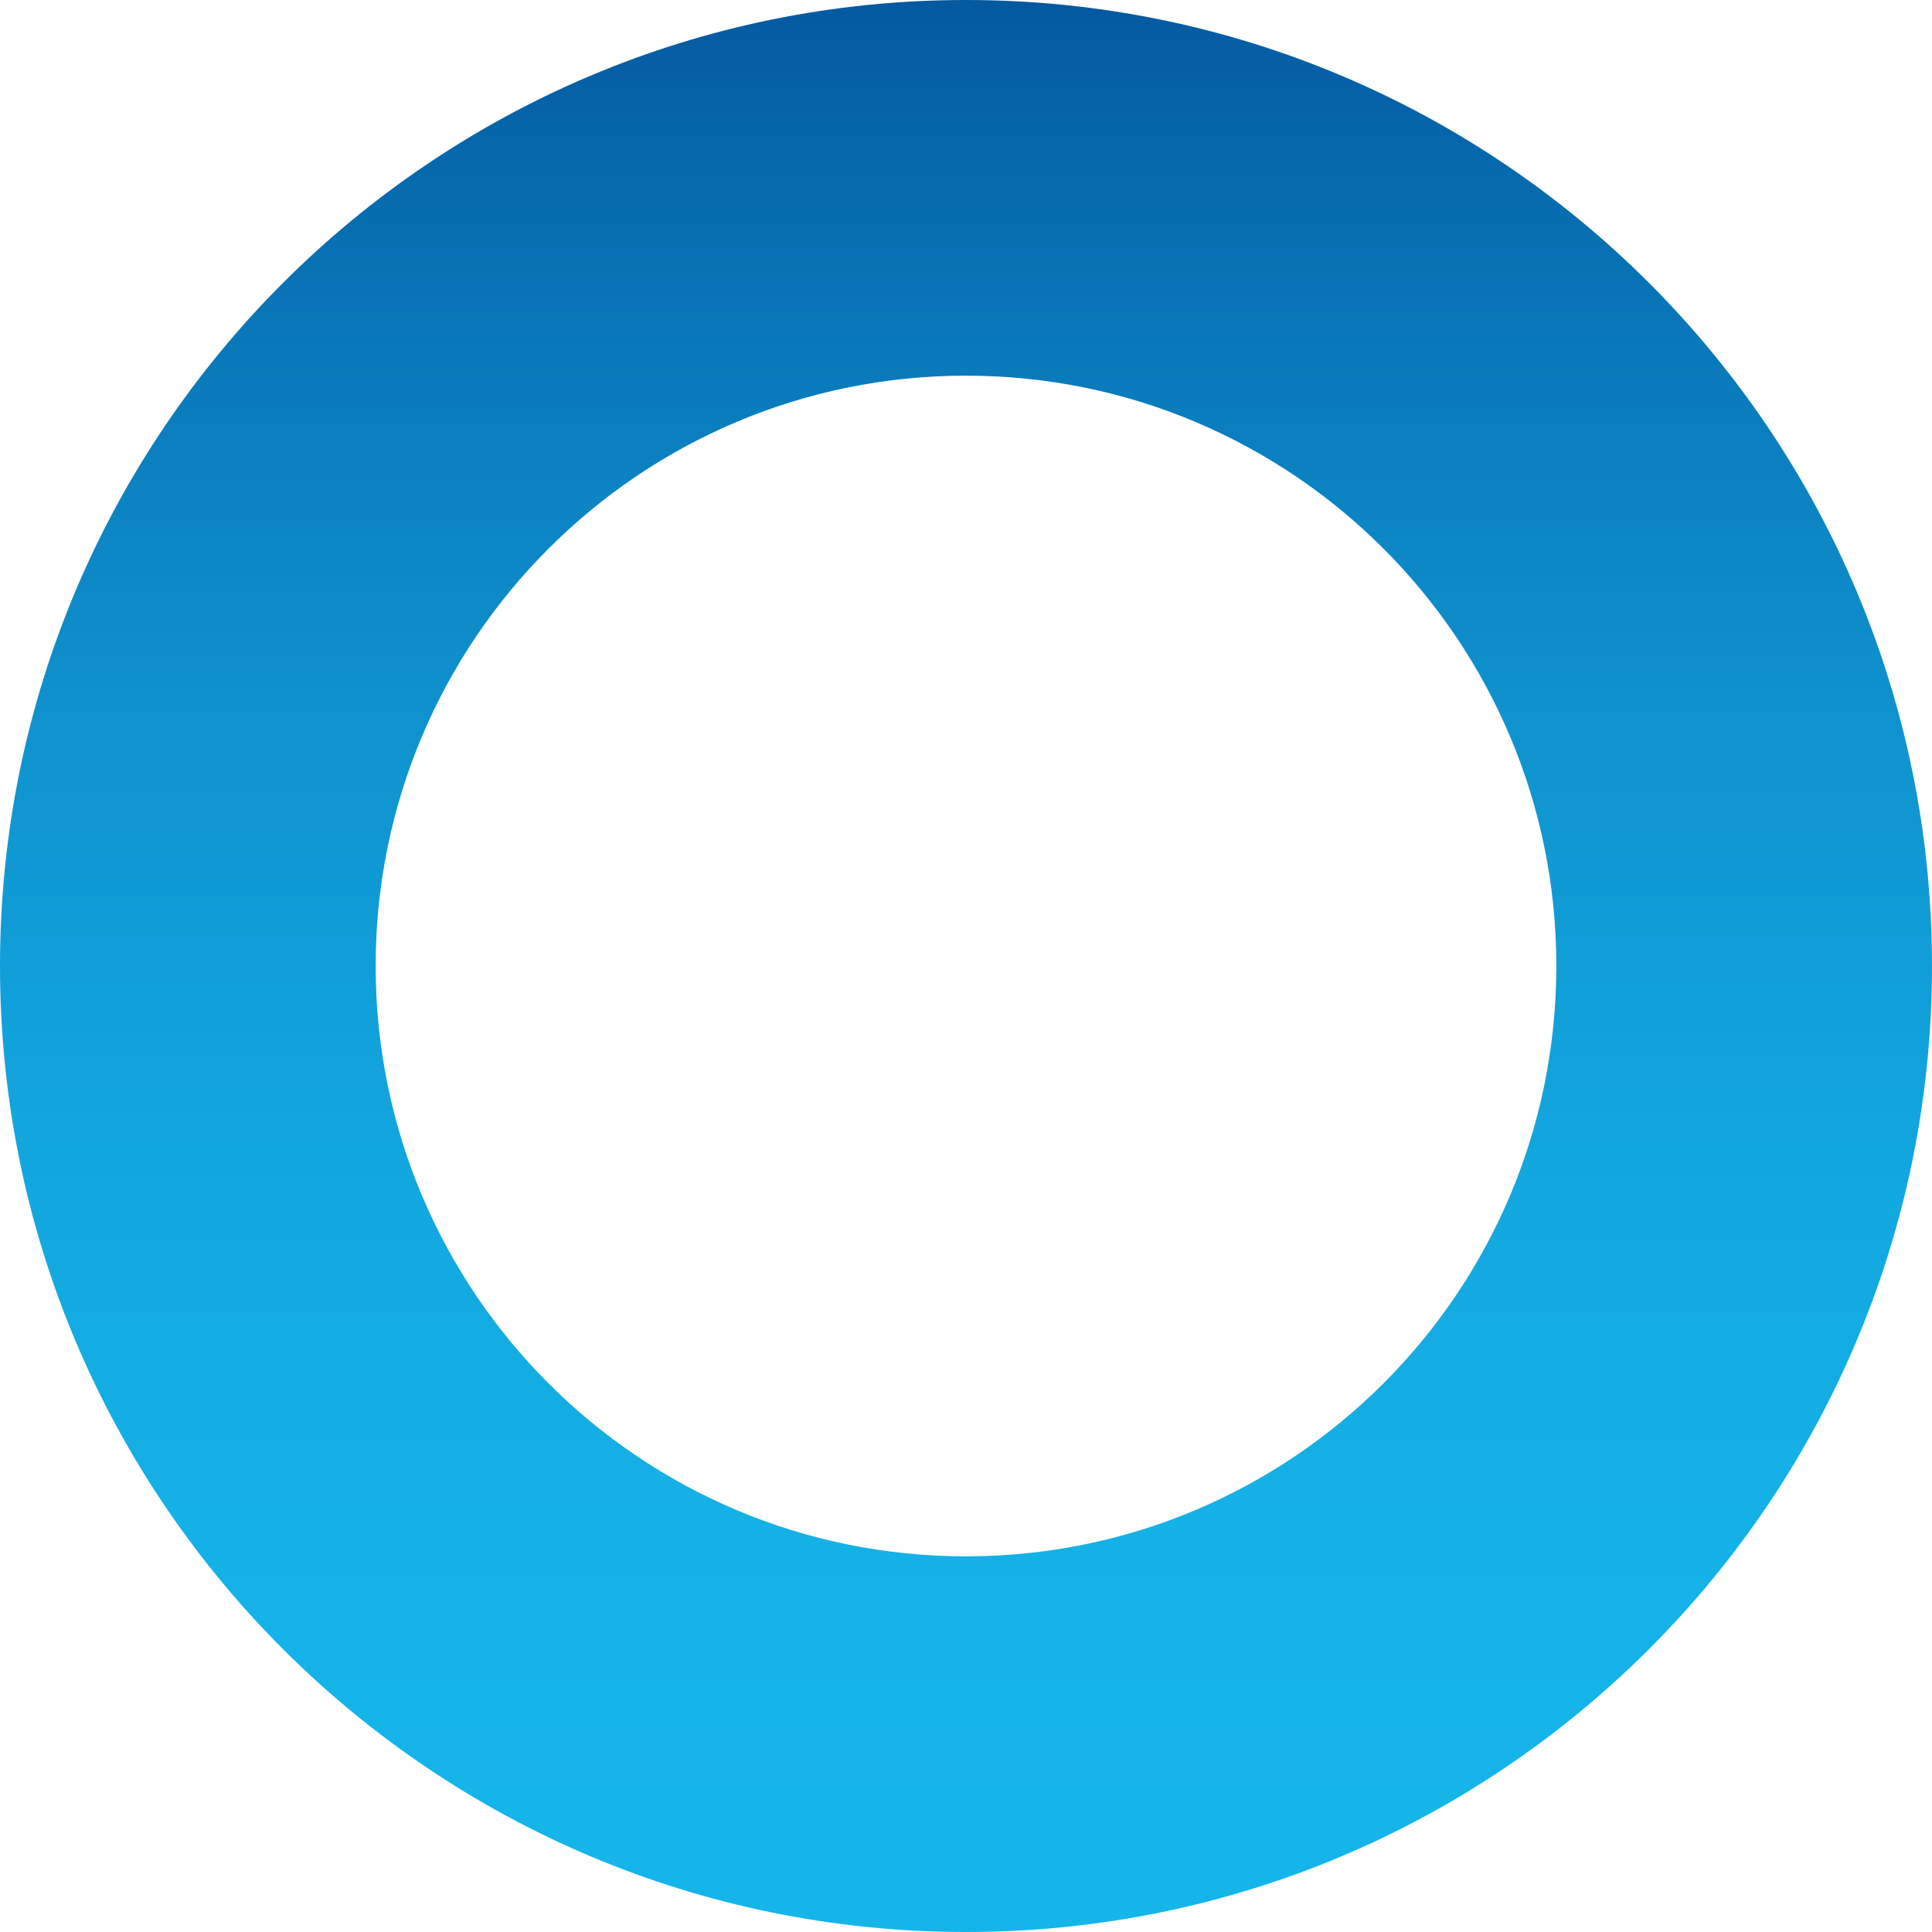
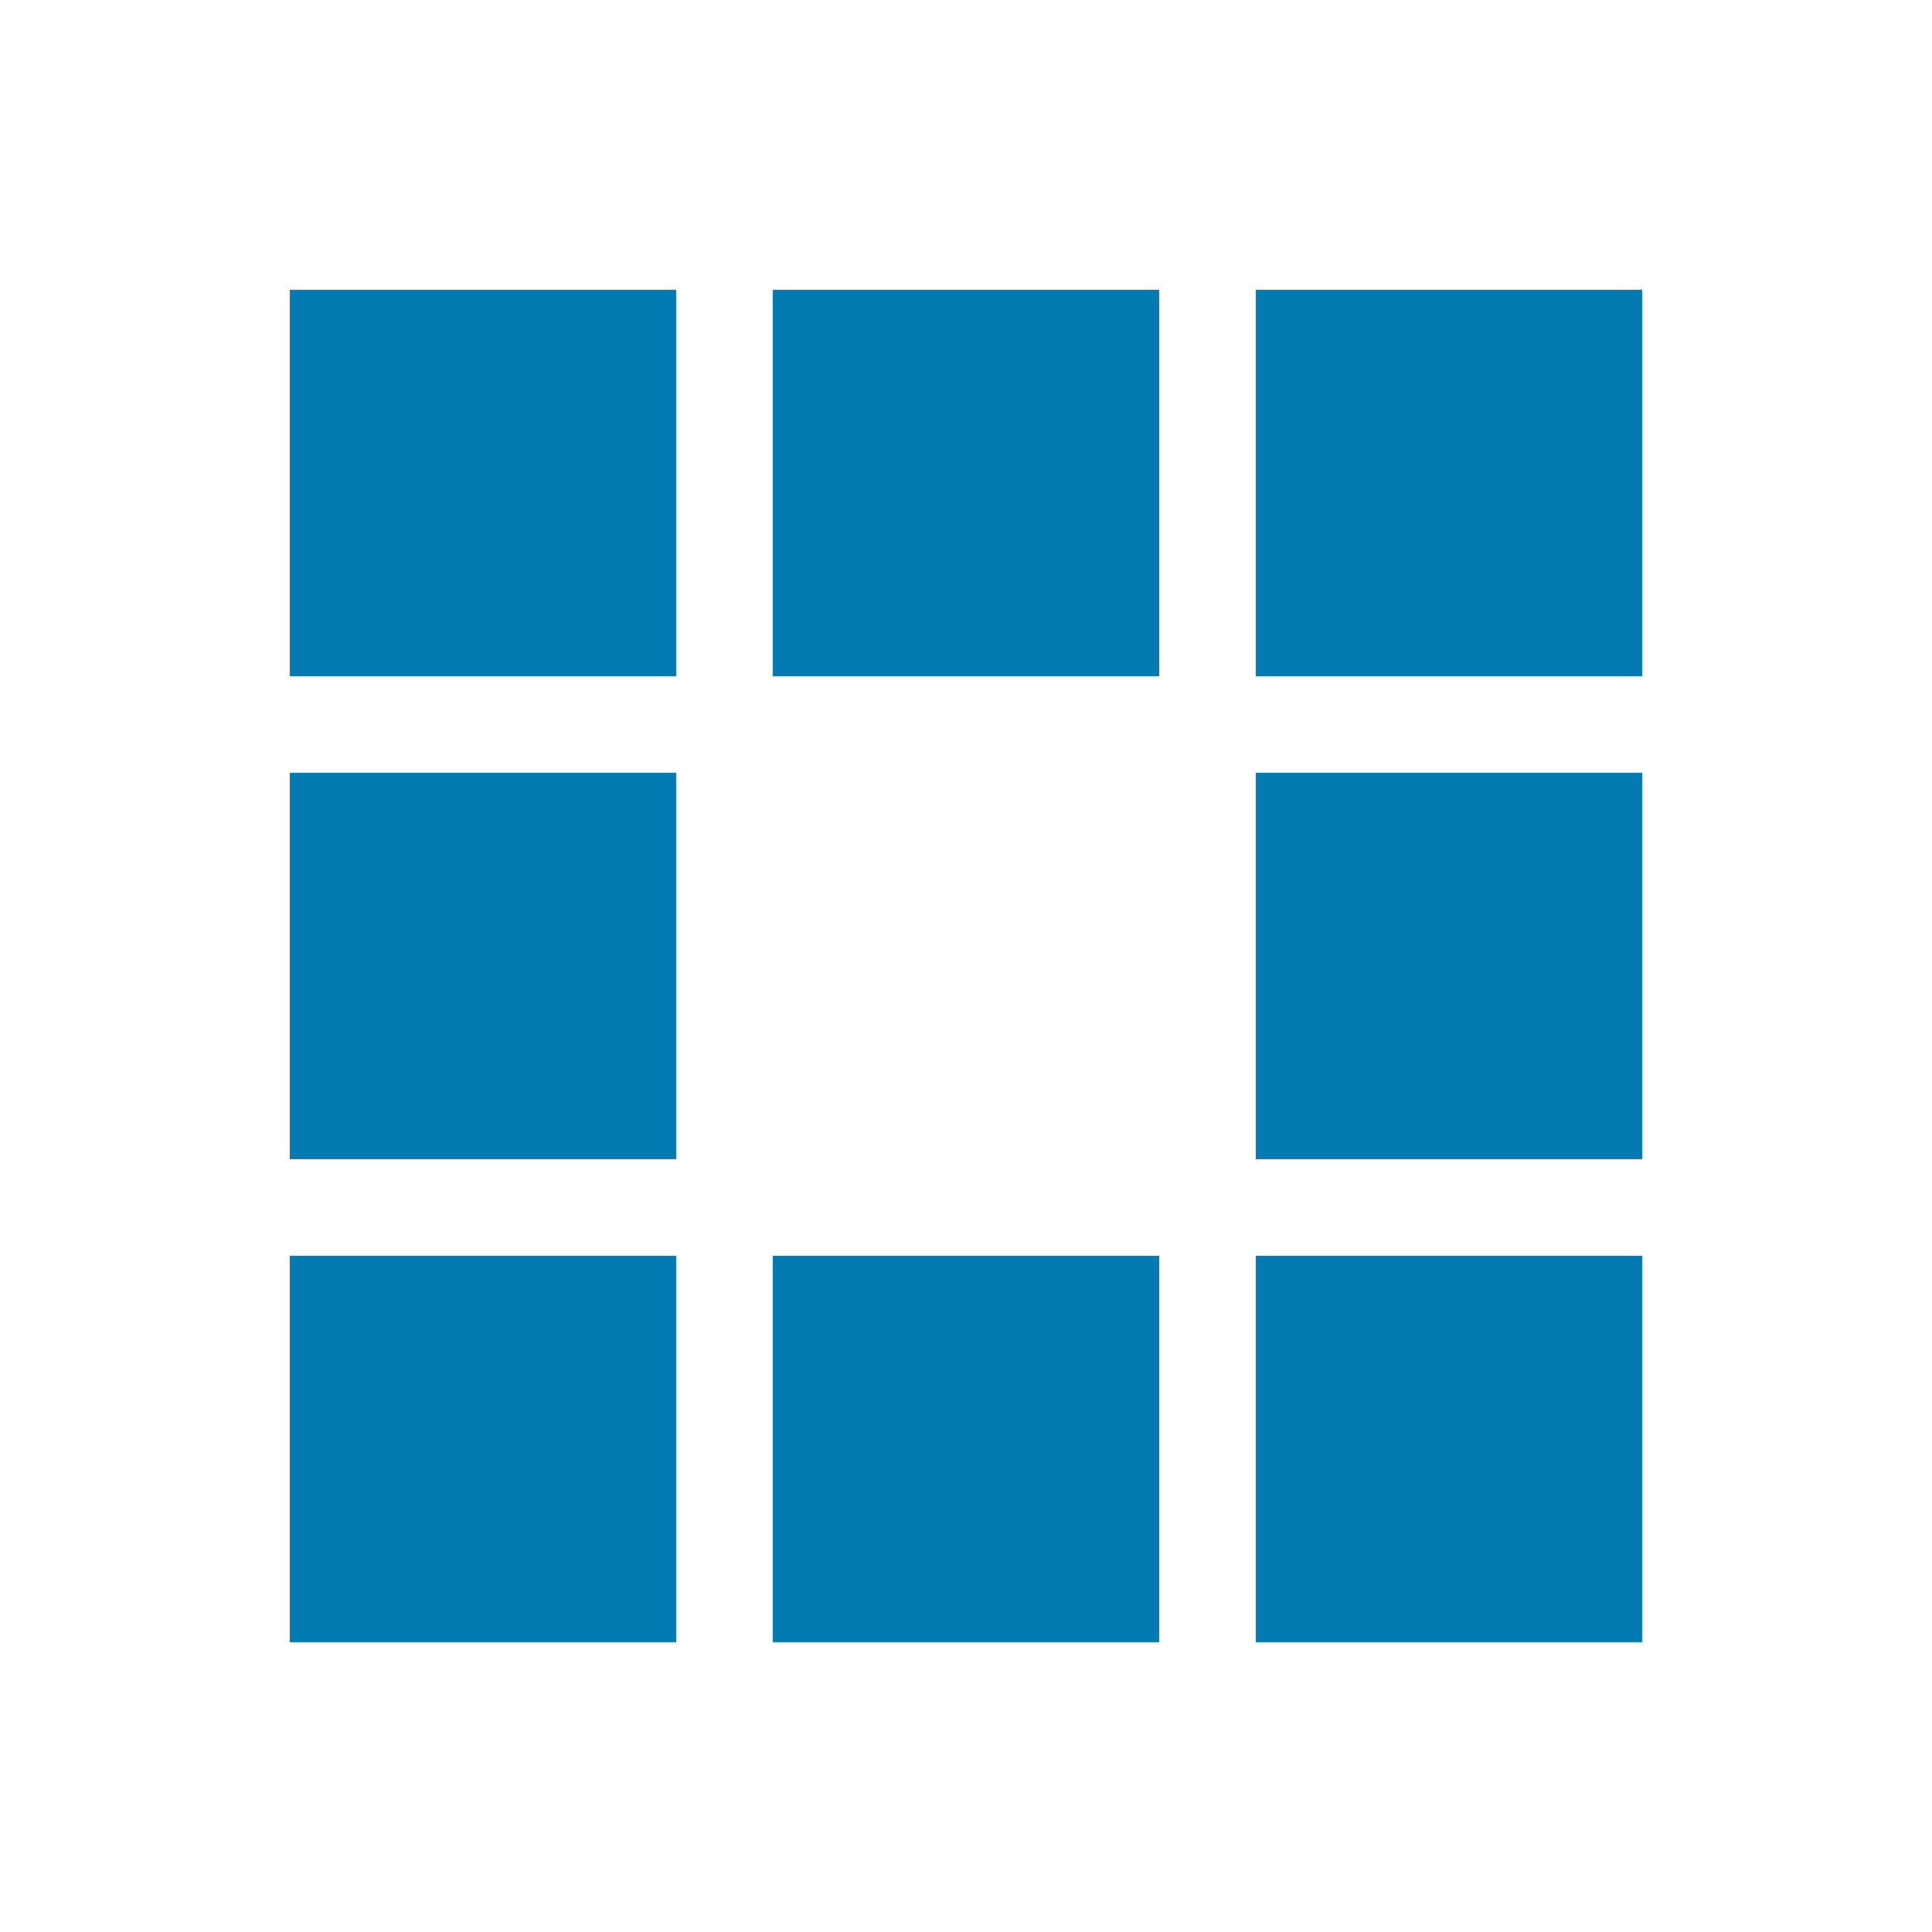
- <svg xmlns="http://www.w3.org/2000/svg" viewBox="0 0 36 36">
-   <defs>
-     <style>
-       .a {
-         fill: url(#a);
-       }
-     </style>
-     <linearGradient id="a" x1="1312.92" y1="-153.25" x2="1348.92" y2="-153.25" gradientTransform="translate(171.25 1348.92) rotate(-90)" gradientUnits="userSpaceOnUse">
-       <stop offset="0" stop-color="#15b5ea" />
-       <stop offset="0.21" stop-color="#14b1e7" />
-       <stop offset="0.42" stop-color="#12a5de" />
-       <stop offset="0.63" stop-color="#0f92ce" />
-       <stop offset="0.83" stop-color="#0977b9" />
-       <stop offset="1" stop-color="#0459a1" />
-     </linearGradient>
-   </defs>
-   <path class="a" d="M18,36A18,18,0,1,1,36,18,18,18,0,0,1,18,36ZM29,18A11,11,0,1,0,18,29,11,11,0,0,0,29,18Z" />
+ <svg xmlns="http://www.w3.org/2000/svg" width="92px" height="92px" viewBox="0 0 100 100" preserveAspectRatio="xMidYMid" class="uil-squares">
+   <rect x="0" y="0" width="100" height="100" fill="none" class="bk" />
+   <rect x="15" y="15" width="20" height="20" fill="#047ab3" class="sq">
+     <animate attributeName="fill" from="#047ab3" to="#00cde8" repeatCount="indefinite" dur="1s" begin="0s" values="#00cde8;#00cde8;#047ab3;#047ab3" keyTimes="0;0.1;0.2;1" />
+   </rect>
+   <rect x="40" y="15" width="20" height="20" fill="#047ab3" class="sq">
+     <animate attributeName="fill" from="#047ab3" to="#00cde8" repeatCount="indefinite" dur="1s" begin="0.125s" values="#00cde8;#00cde8;#047ab3;#047ab3" keyTimes="0;0.1;0.2;1" />
+   </rect>
+   <rect x="65" y="15" width="20" height="20" fill="#047ab3" class="sq">
+     <animate attributeName="fill" from="#047ab3" to="#00cde8" repeatCount="indefinite" dur="1s" begin="0.25s" values="#00cde8;#00cde8;#047ab3;#047ab3" keyTimes="0;0.1;0.2;1" />
+   </rect>
+   <rect x="15" y="40" width="20" height="20" fill="#047ab3" class="sq">
+     <animate attributeName="fill" from="#047ab3" to="#00cde8" repeatCount="indefinite" dur="1s" begin="0.875s" values="#00cde8;#00cde8;#047ab3;#047ab3" keyTimes="0;0.1;0.2;1" />
+   </rect>
+   <rect x="65" y="40" width="20" height="20" fill="#047ab3" class="sq">
+     <animate attributeName="fill" from="#047ab3" to="#00cde8" repeatCount="indefinite" dur="1s" begin="0.375s" values="#00cde8;#00cde8;#047ab3;#047ab3" keyTimes="0;0.1;0.2;1" />
+   </rect>
+   <rect x="15" y="65" width="20" height="20" fill="#047ab3" class="sq">
+     <animate attributeName="fill" from="#047ab3" to="#00cde8" repeatCount="indefinite" dur="1s" begin="0.75s" values="#00cde8;#00cde8;#047ab3;#047ab3" keyTimes="0;0.1;0.2;1" />
+   </rect>
+   <rect x="40" y="65" width="20" height="20" fill="#047ab3" class="sq">
+     <animate attributeName="fill" from="#047ab3" to="#00cde8" repeatCount="indefinite" dur="1s" begin="0.625s" values="#00cde8;#00cde8;#047ab3;#047ab3" keyTimes="0;0.1;0.2;1" />
+   </rect>
+   <rect x="65" y="65" width="20" height="20" fill="#047ab3" class="sq">
+     <animate attributeName="fill" from="#047ab3" to="#00cde8" repeatCount="indefinite" dur="1s" begin="0.5s" values="#00cde8;#00cde8;#047ab3;#047ab3" keyTimes="0;0.1;0.2;1" />
+   </rect>
</svg>
